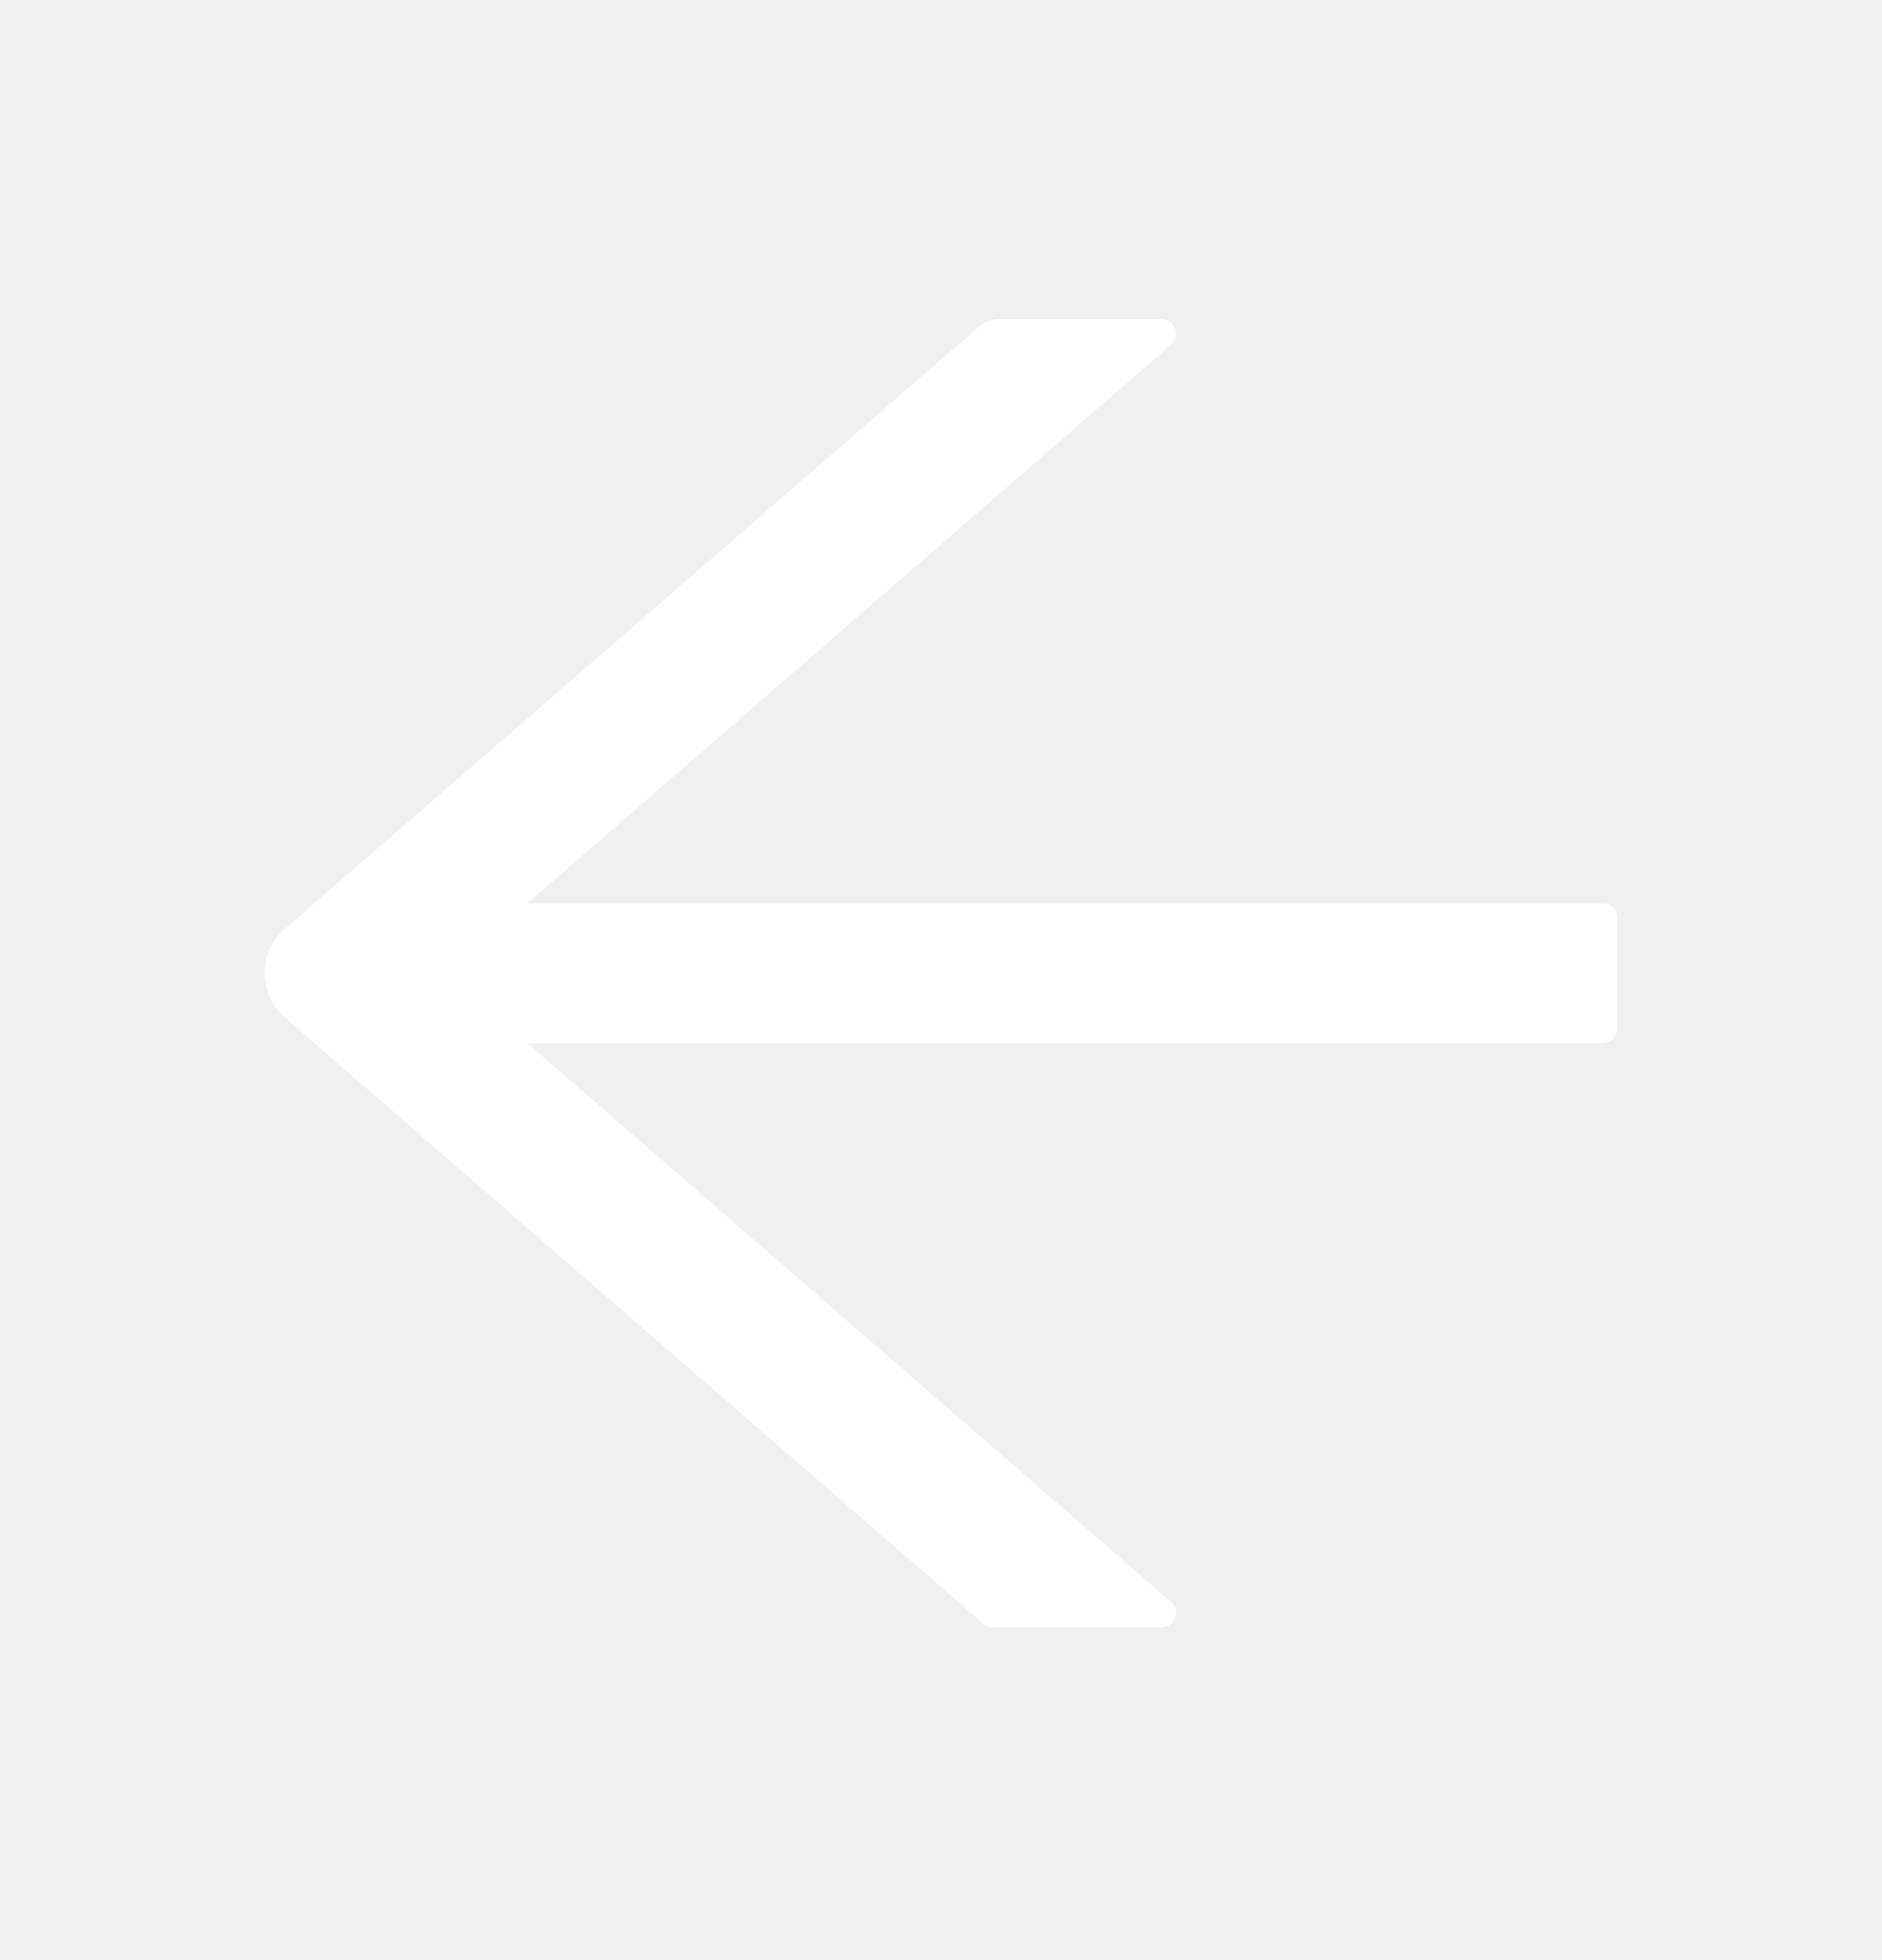
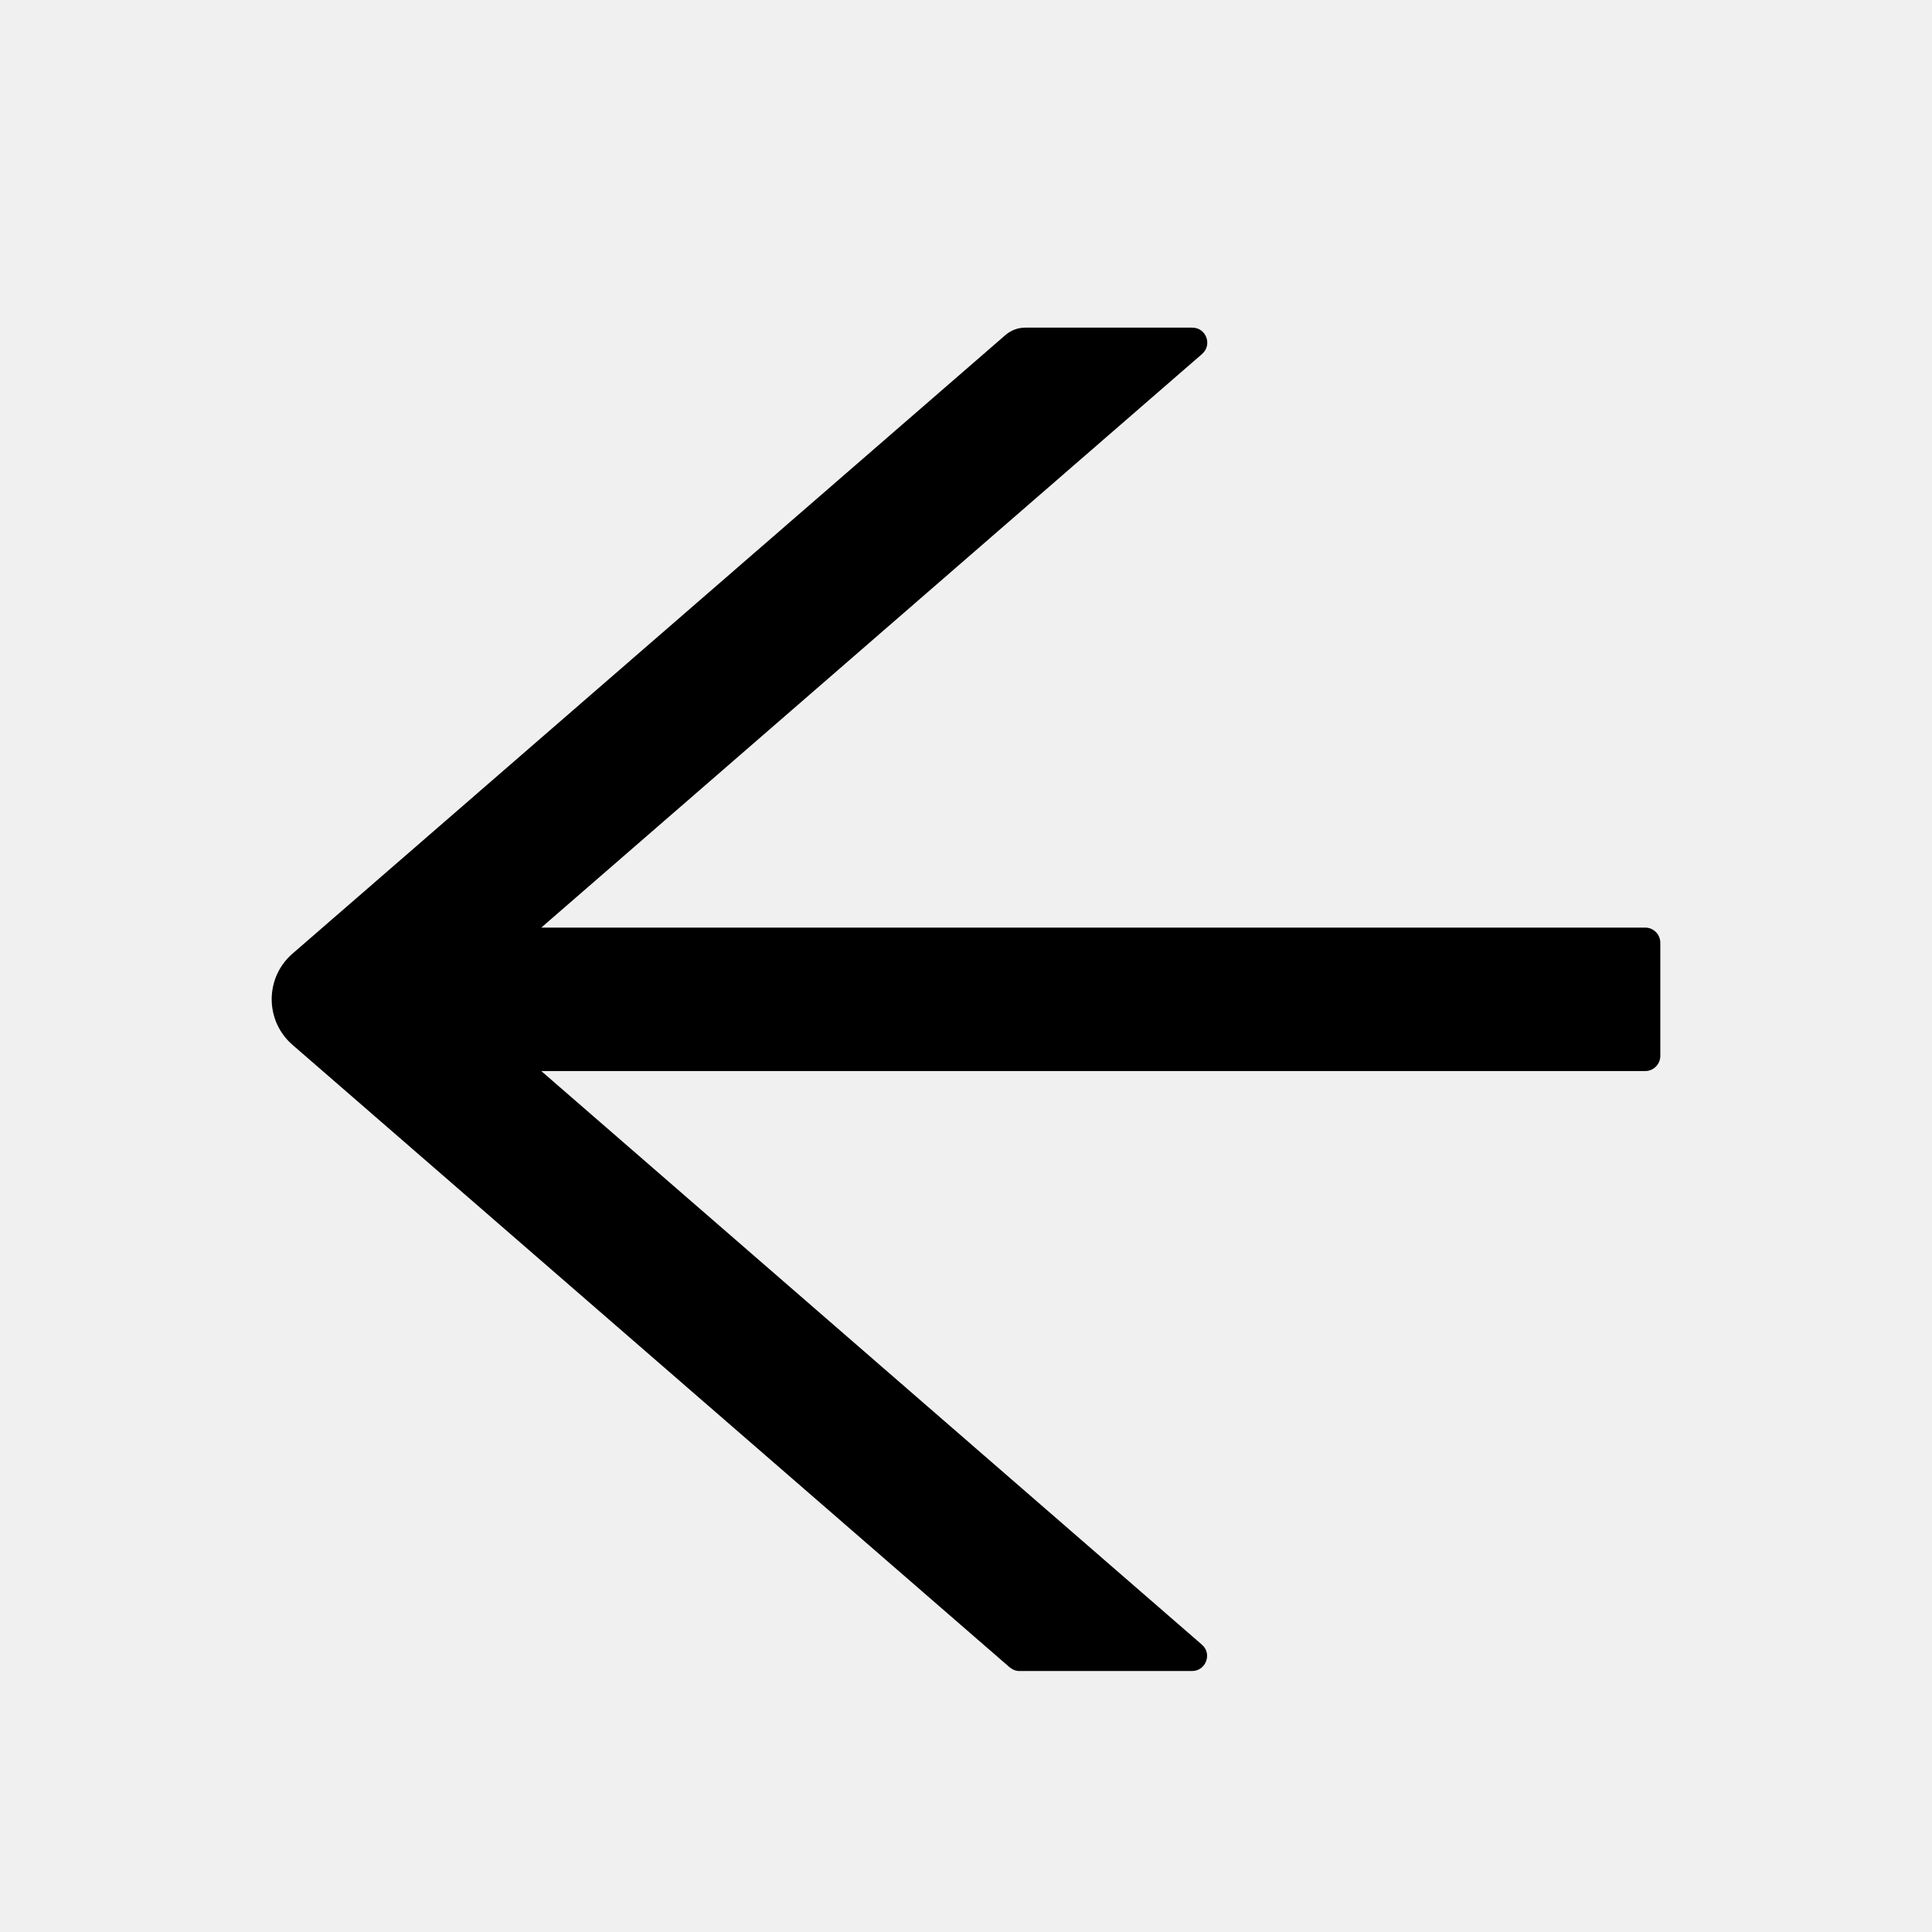
- <svg xmlns="http://www.w3.org/2000/svg" width="24" height="25" viewBox="0 0 24 25" fill="none">
-   <path d="M20.438 11.523H6.724L14.932 4.398C15.063 4.284 14.984 4.07 14.81 4.07H12.736C12.645 4.07 12.558 4.103 12.49 4.162L3.633 11.847C3.552 11.917 3.487 12.004 3.442 12.102C3.398 12.199 3.375 12.306 3.375 12.413C3.375 12.52 3.398 12.626 3.442 12.724C3.487 12.822 3.552 12.909 3.633 12.979L12.541 20.711C12.577 20.741 12.619 20.758 12.663 20.758H14.808C14.981 20.758 15.061 20.542 14.93 20.43L6.724 13.305H20.438C20.541 13.305 20.625 13.22 20.625 13.117V11.711C20.625 11.608 20.541 11.523 20.438 11.523Z" fill="white" />
+ <svg xmlns="http://www.w3.org/2000/svg" viewBox="0 0 24 24" fill="none">
+   <g id="root">
+     <path d="M20.438 11.523H6.724L14.932 4.398C15.063 4.284 14.984 4.07 14.81 4.07H12.736C12.645 4.07 12.558 4.103 12.49 4.162L3.633 11.847C3.552 11.917 3.487 12.004 3.442 12.102C3.398 12.199 3.375 12.306 3.375 12.413C3.375 12.52 3.398 12.626 3.442 12.724C3.487 12.822 3.552 12.909 3.633 12.979L12.541 20.711C12.577 20.741 12.619 20.758 12.663 20.758H14.808C14.981 20.758 15.061 20.542 14.93 20.43L6.724 13.305H20.438C20.541 13.305 20.625 13.22 20.625 13.117V11.711C20.625 11.608 20.541 11.523 20.438 11.523Z" fill="rgba(0, 0, 0, 1)" />
+   </g>
</svg>
